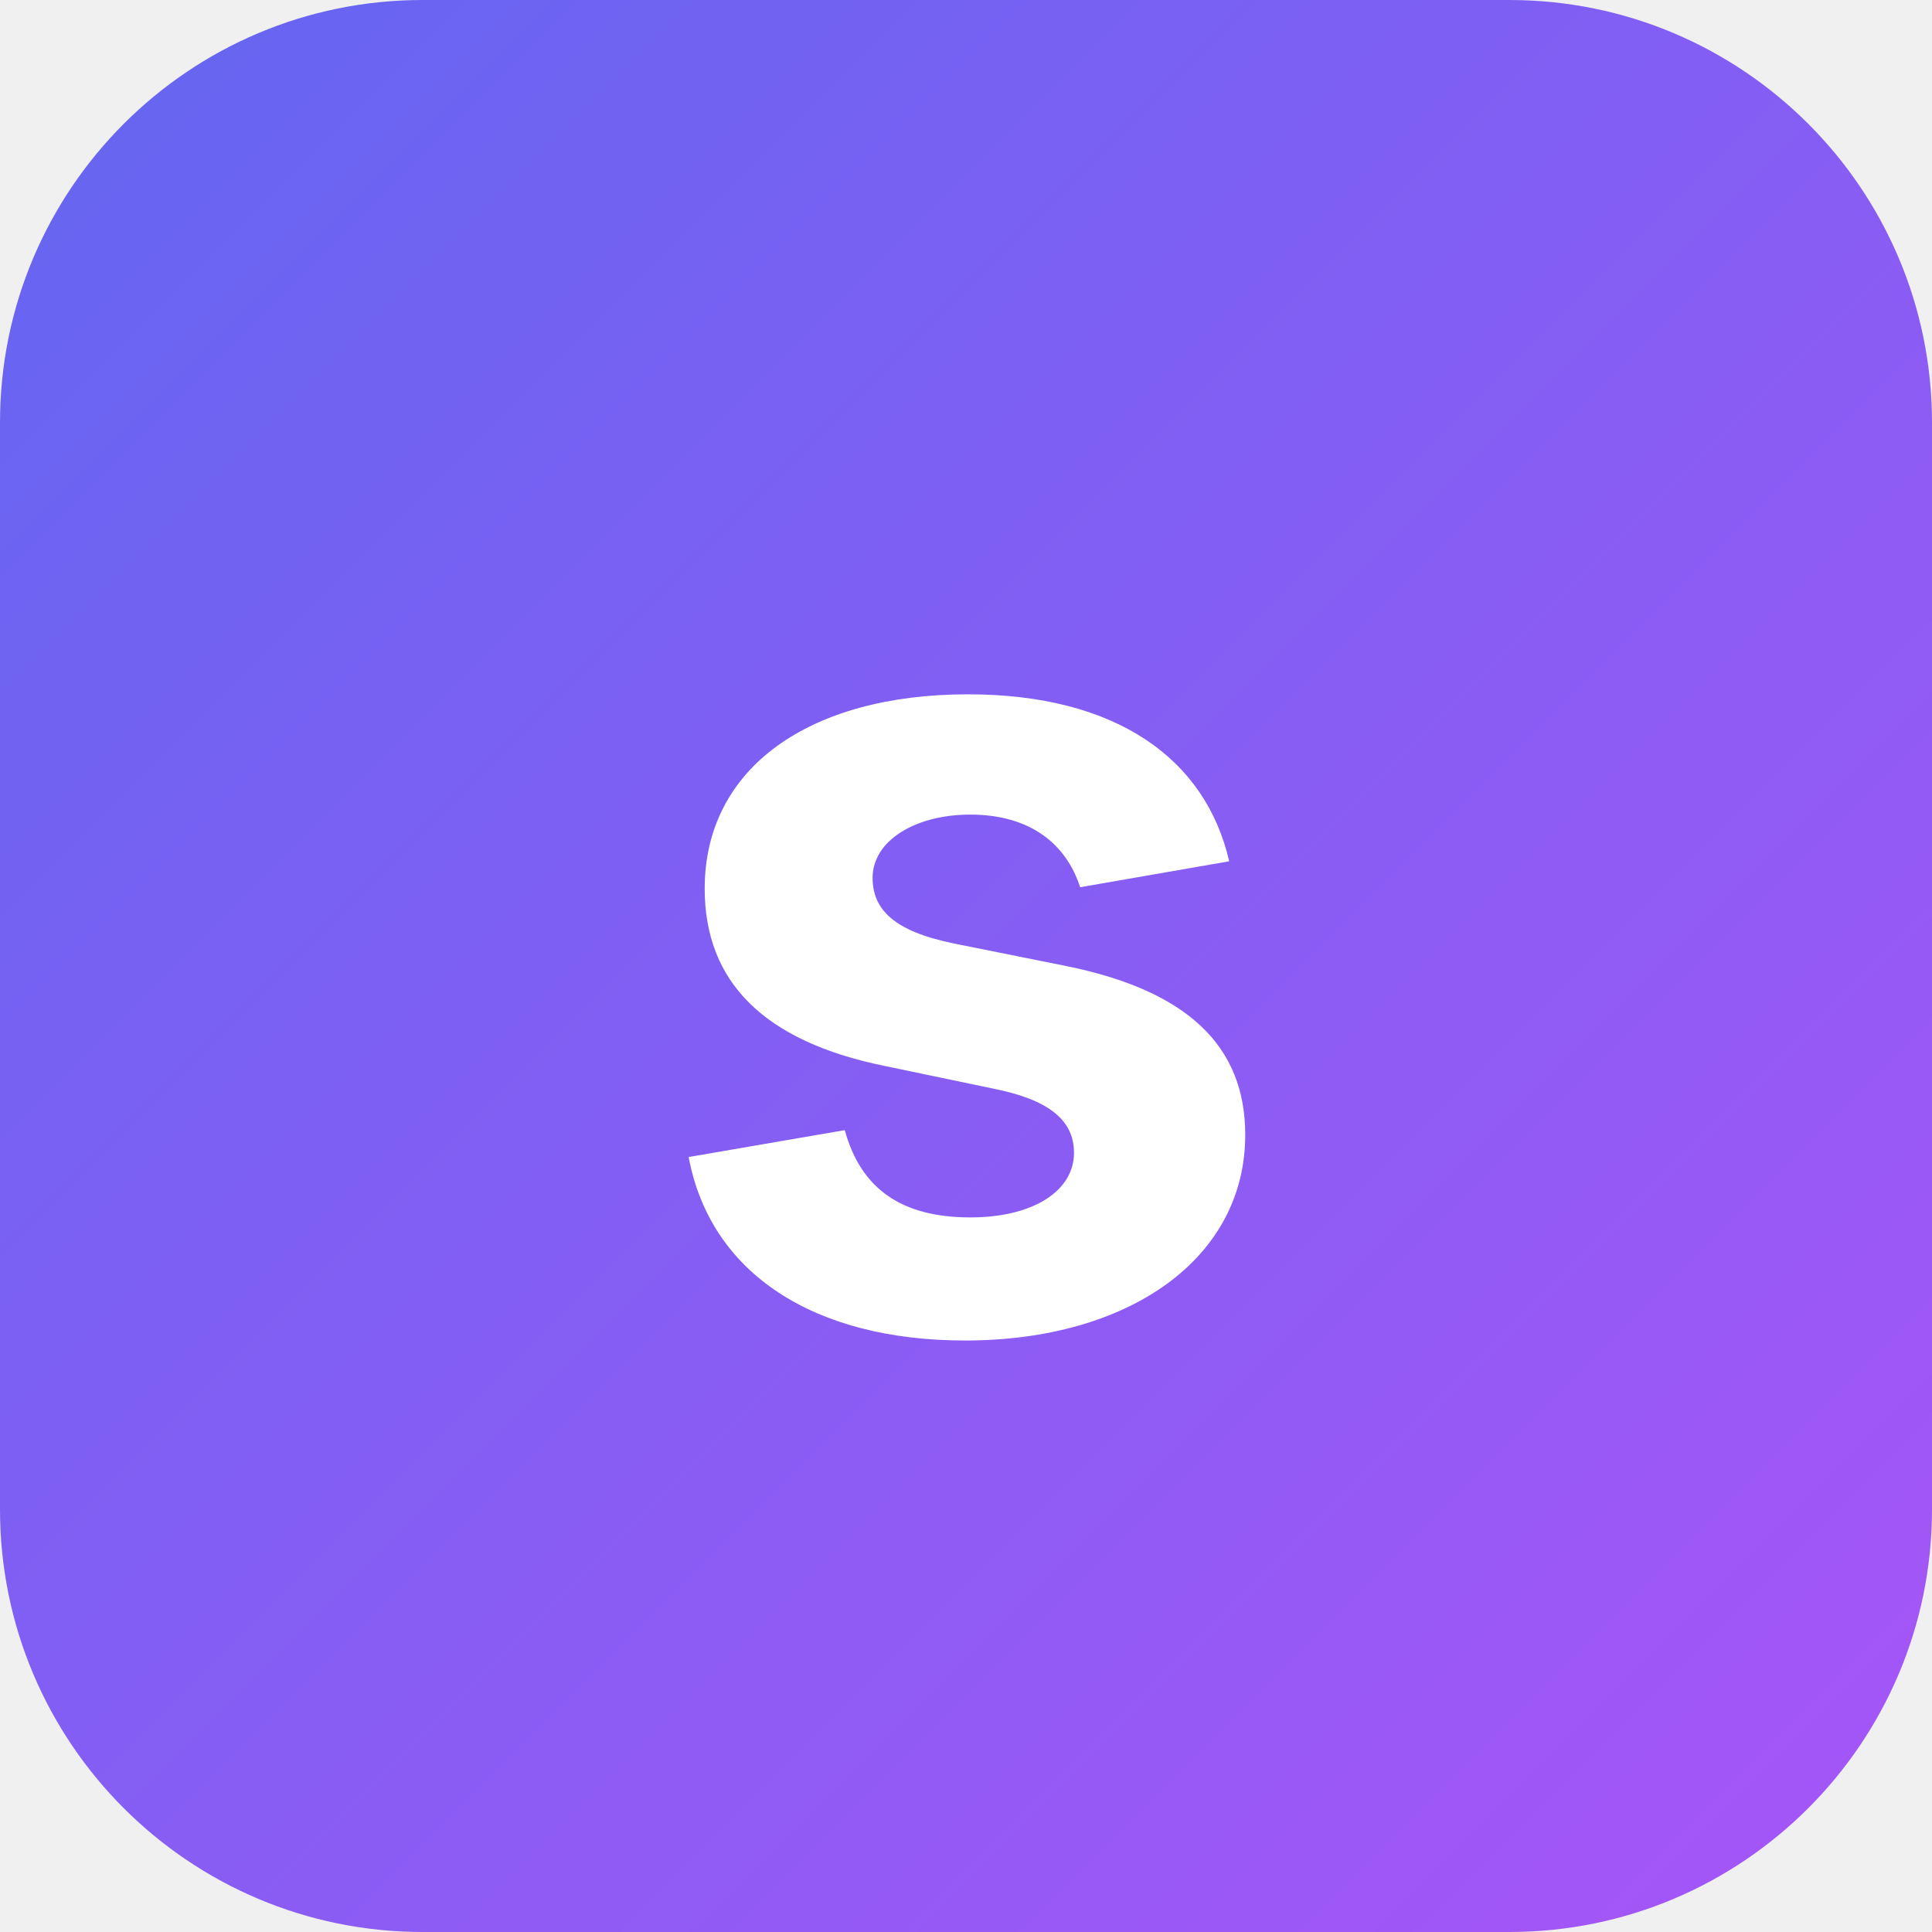
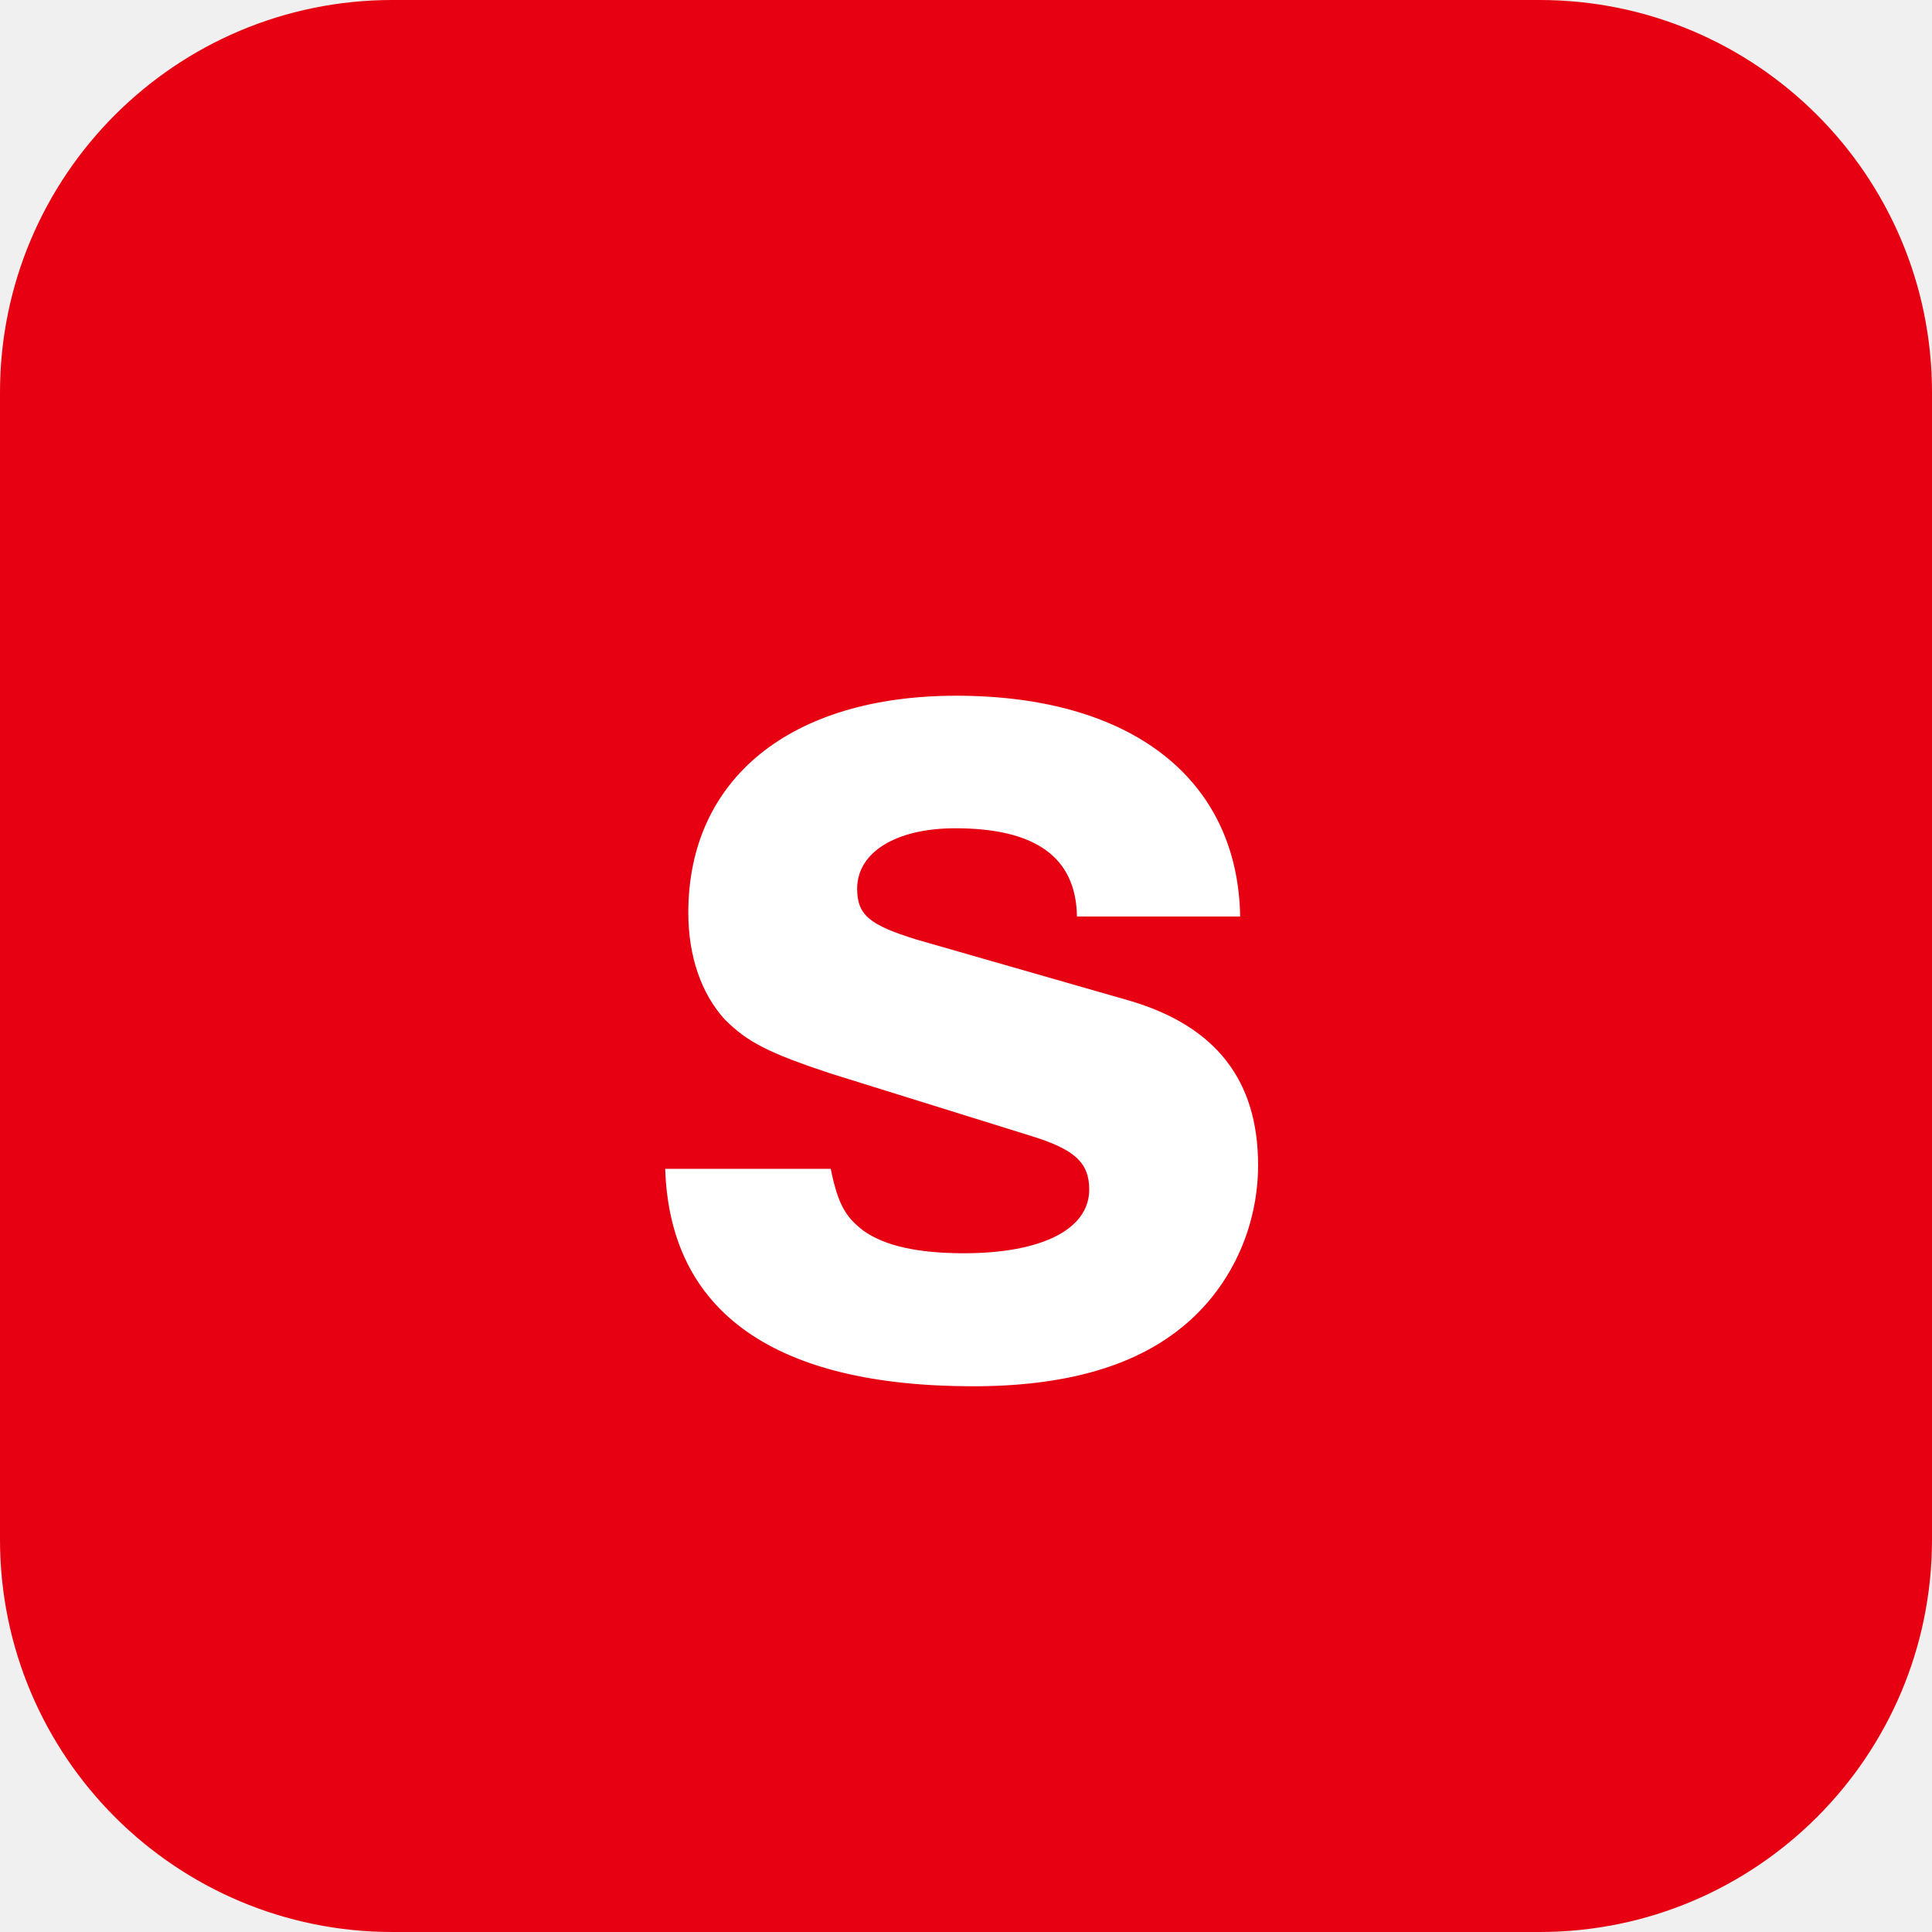
<svg xmlns="http://www.w3.org/2000/svg" viewBox="0 0 64 64">
-   <defs>
-     <linearGradient id="g" x1="0%" y1="0%" x2="100%" y2="100%">
-       <stop offset="0%" stop-color="#6366f1" />
-       <stop offset="100%" stop-color="#a855f7" />
-     </linearGradient>
-   </defs>
-   <rect width="64" height="64" rx="14" fill="url(#g)" />
-   <text x="32" y="44" text-anchor="middle" font-family="-apple-system, BlinkMacSystemFont, sans-serif" font-size="38" font-weight="700" fill="#ffffff">s</text>
+   <rect width="64" height="64" rx="13" fill="#e60012" />
+   <text x="32" y="45" text-anchor="middle" font-family="-apple-system, BlinkMacSystemFont, Helvetica, Arial, sans-serif" font-size="40" font-weight="800" fill="#ffffff">s</text>
</svg>
